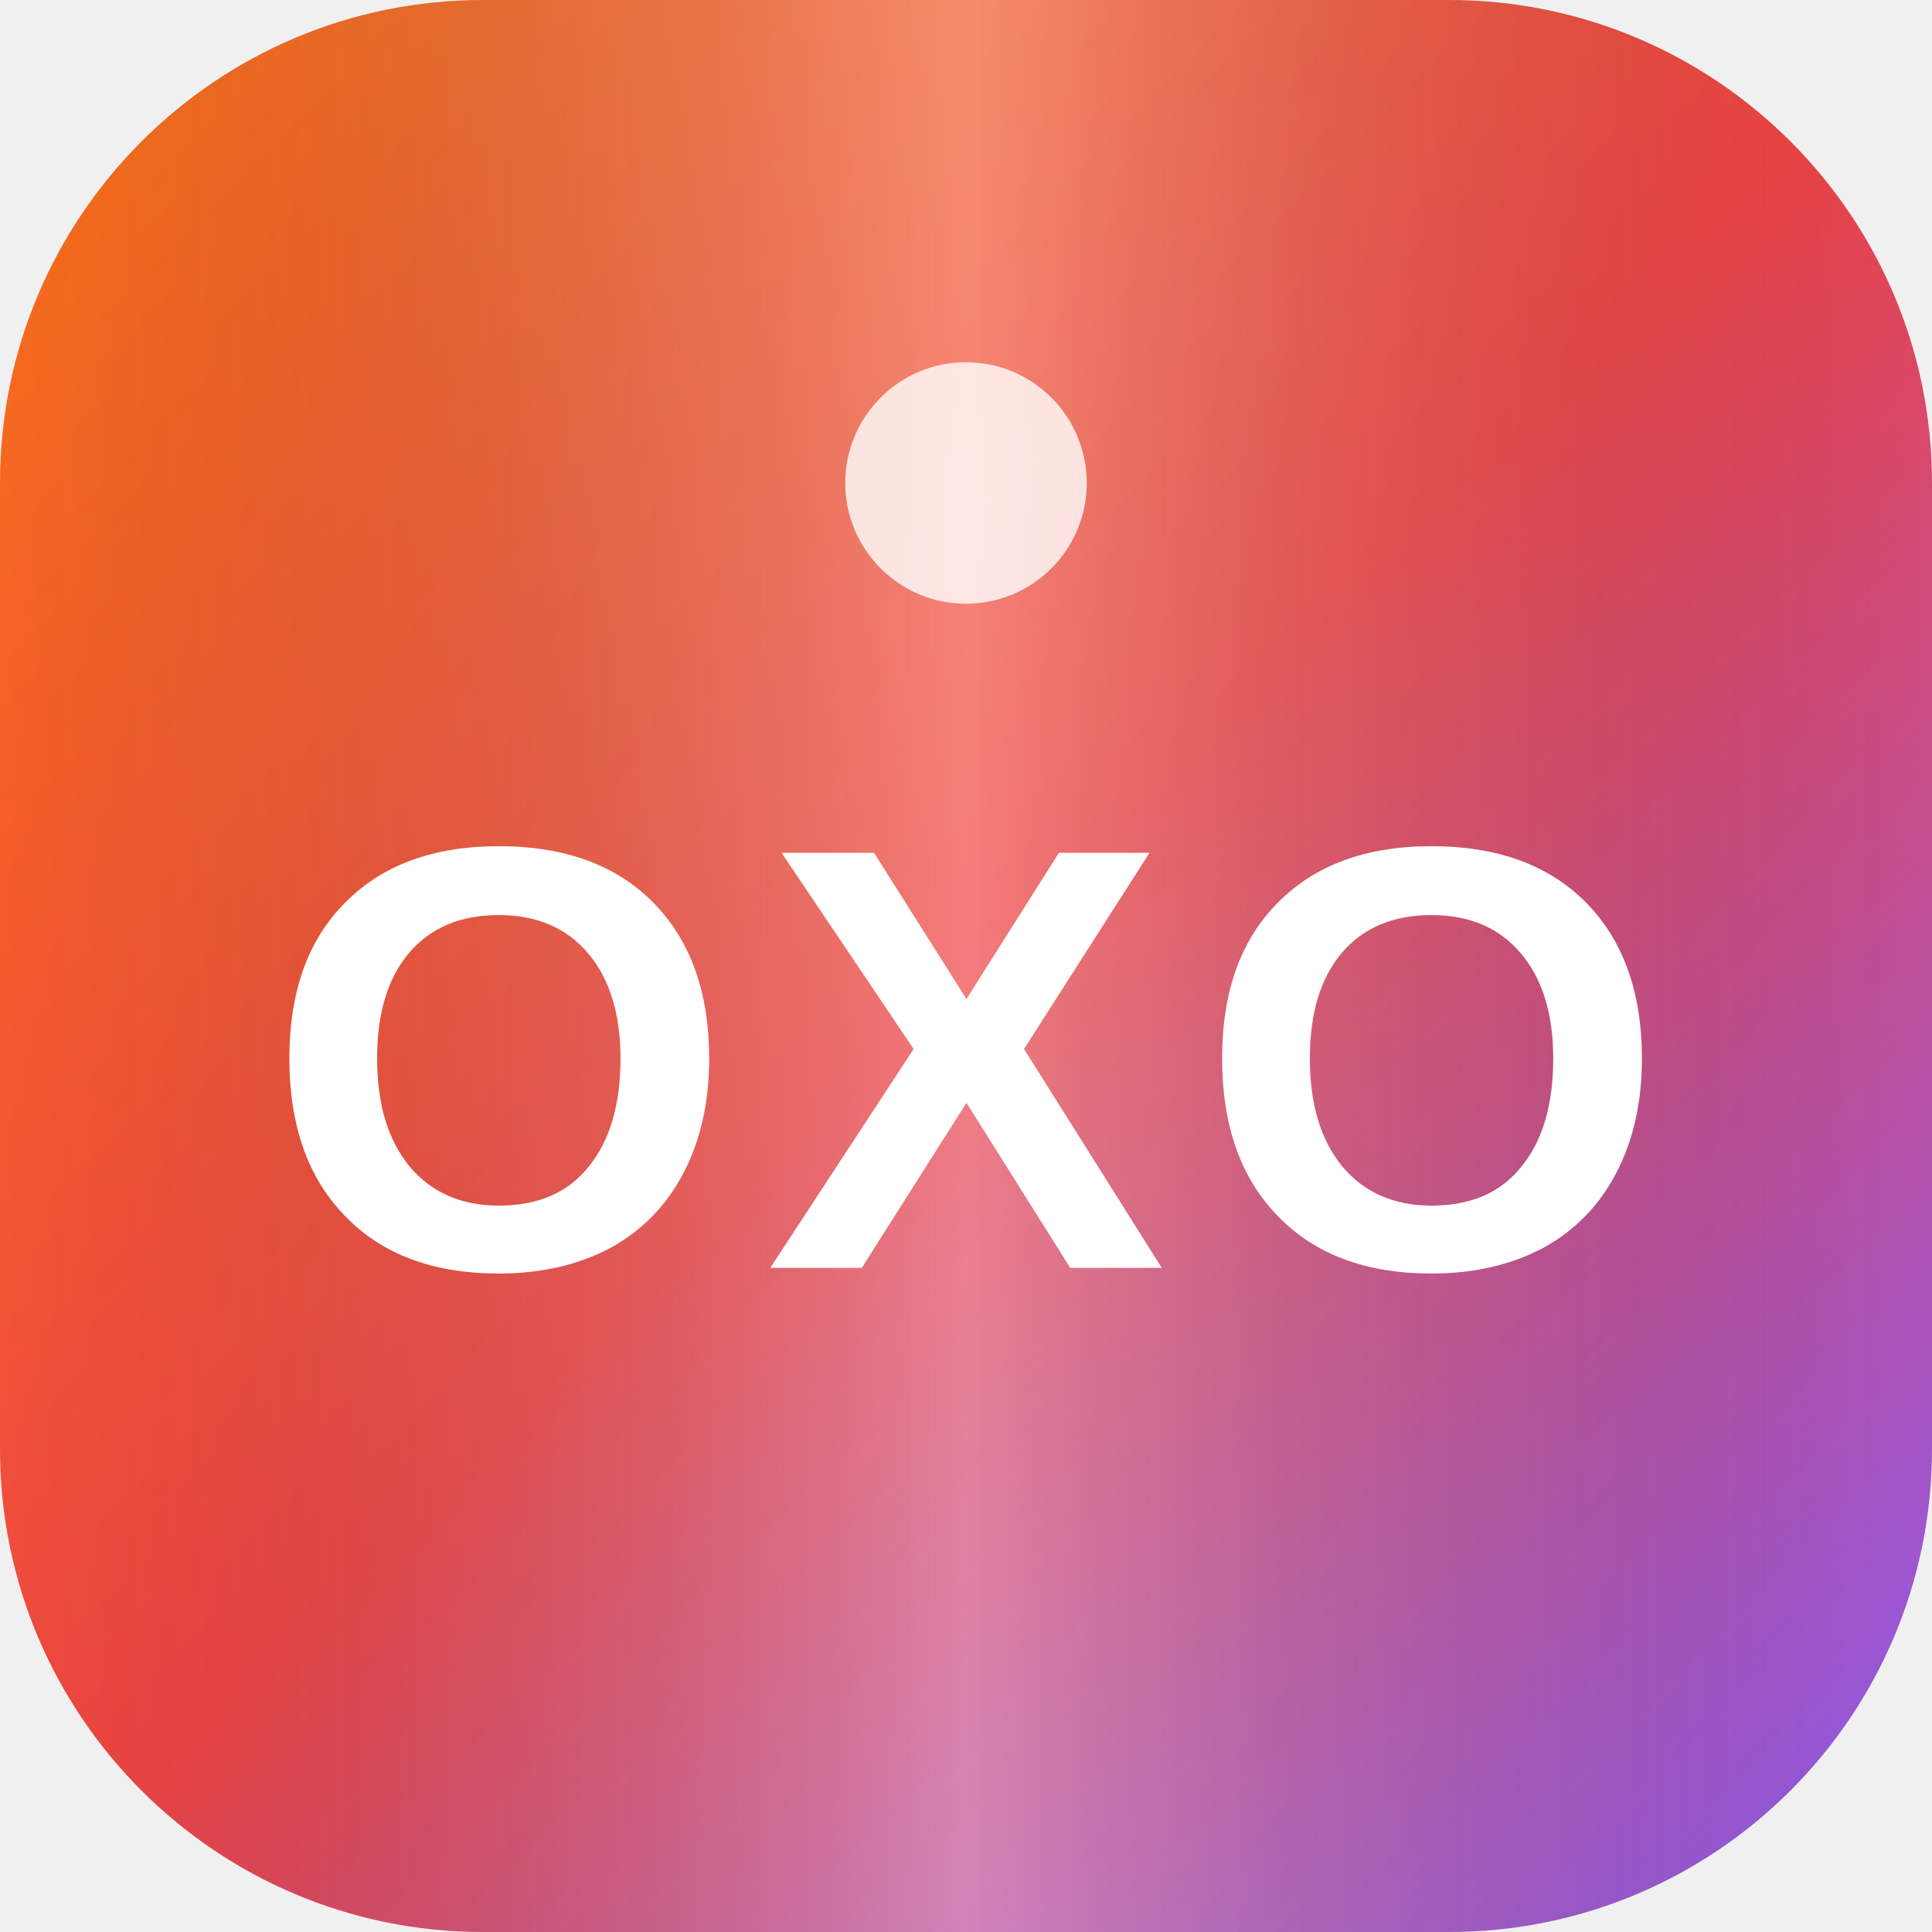
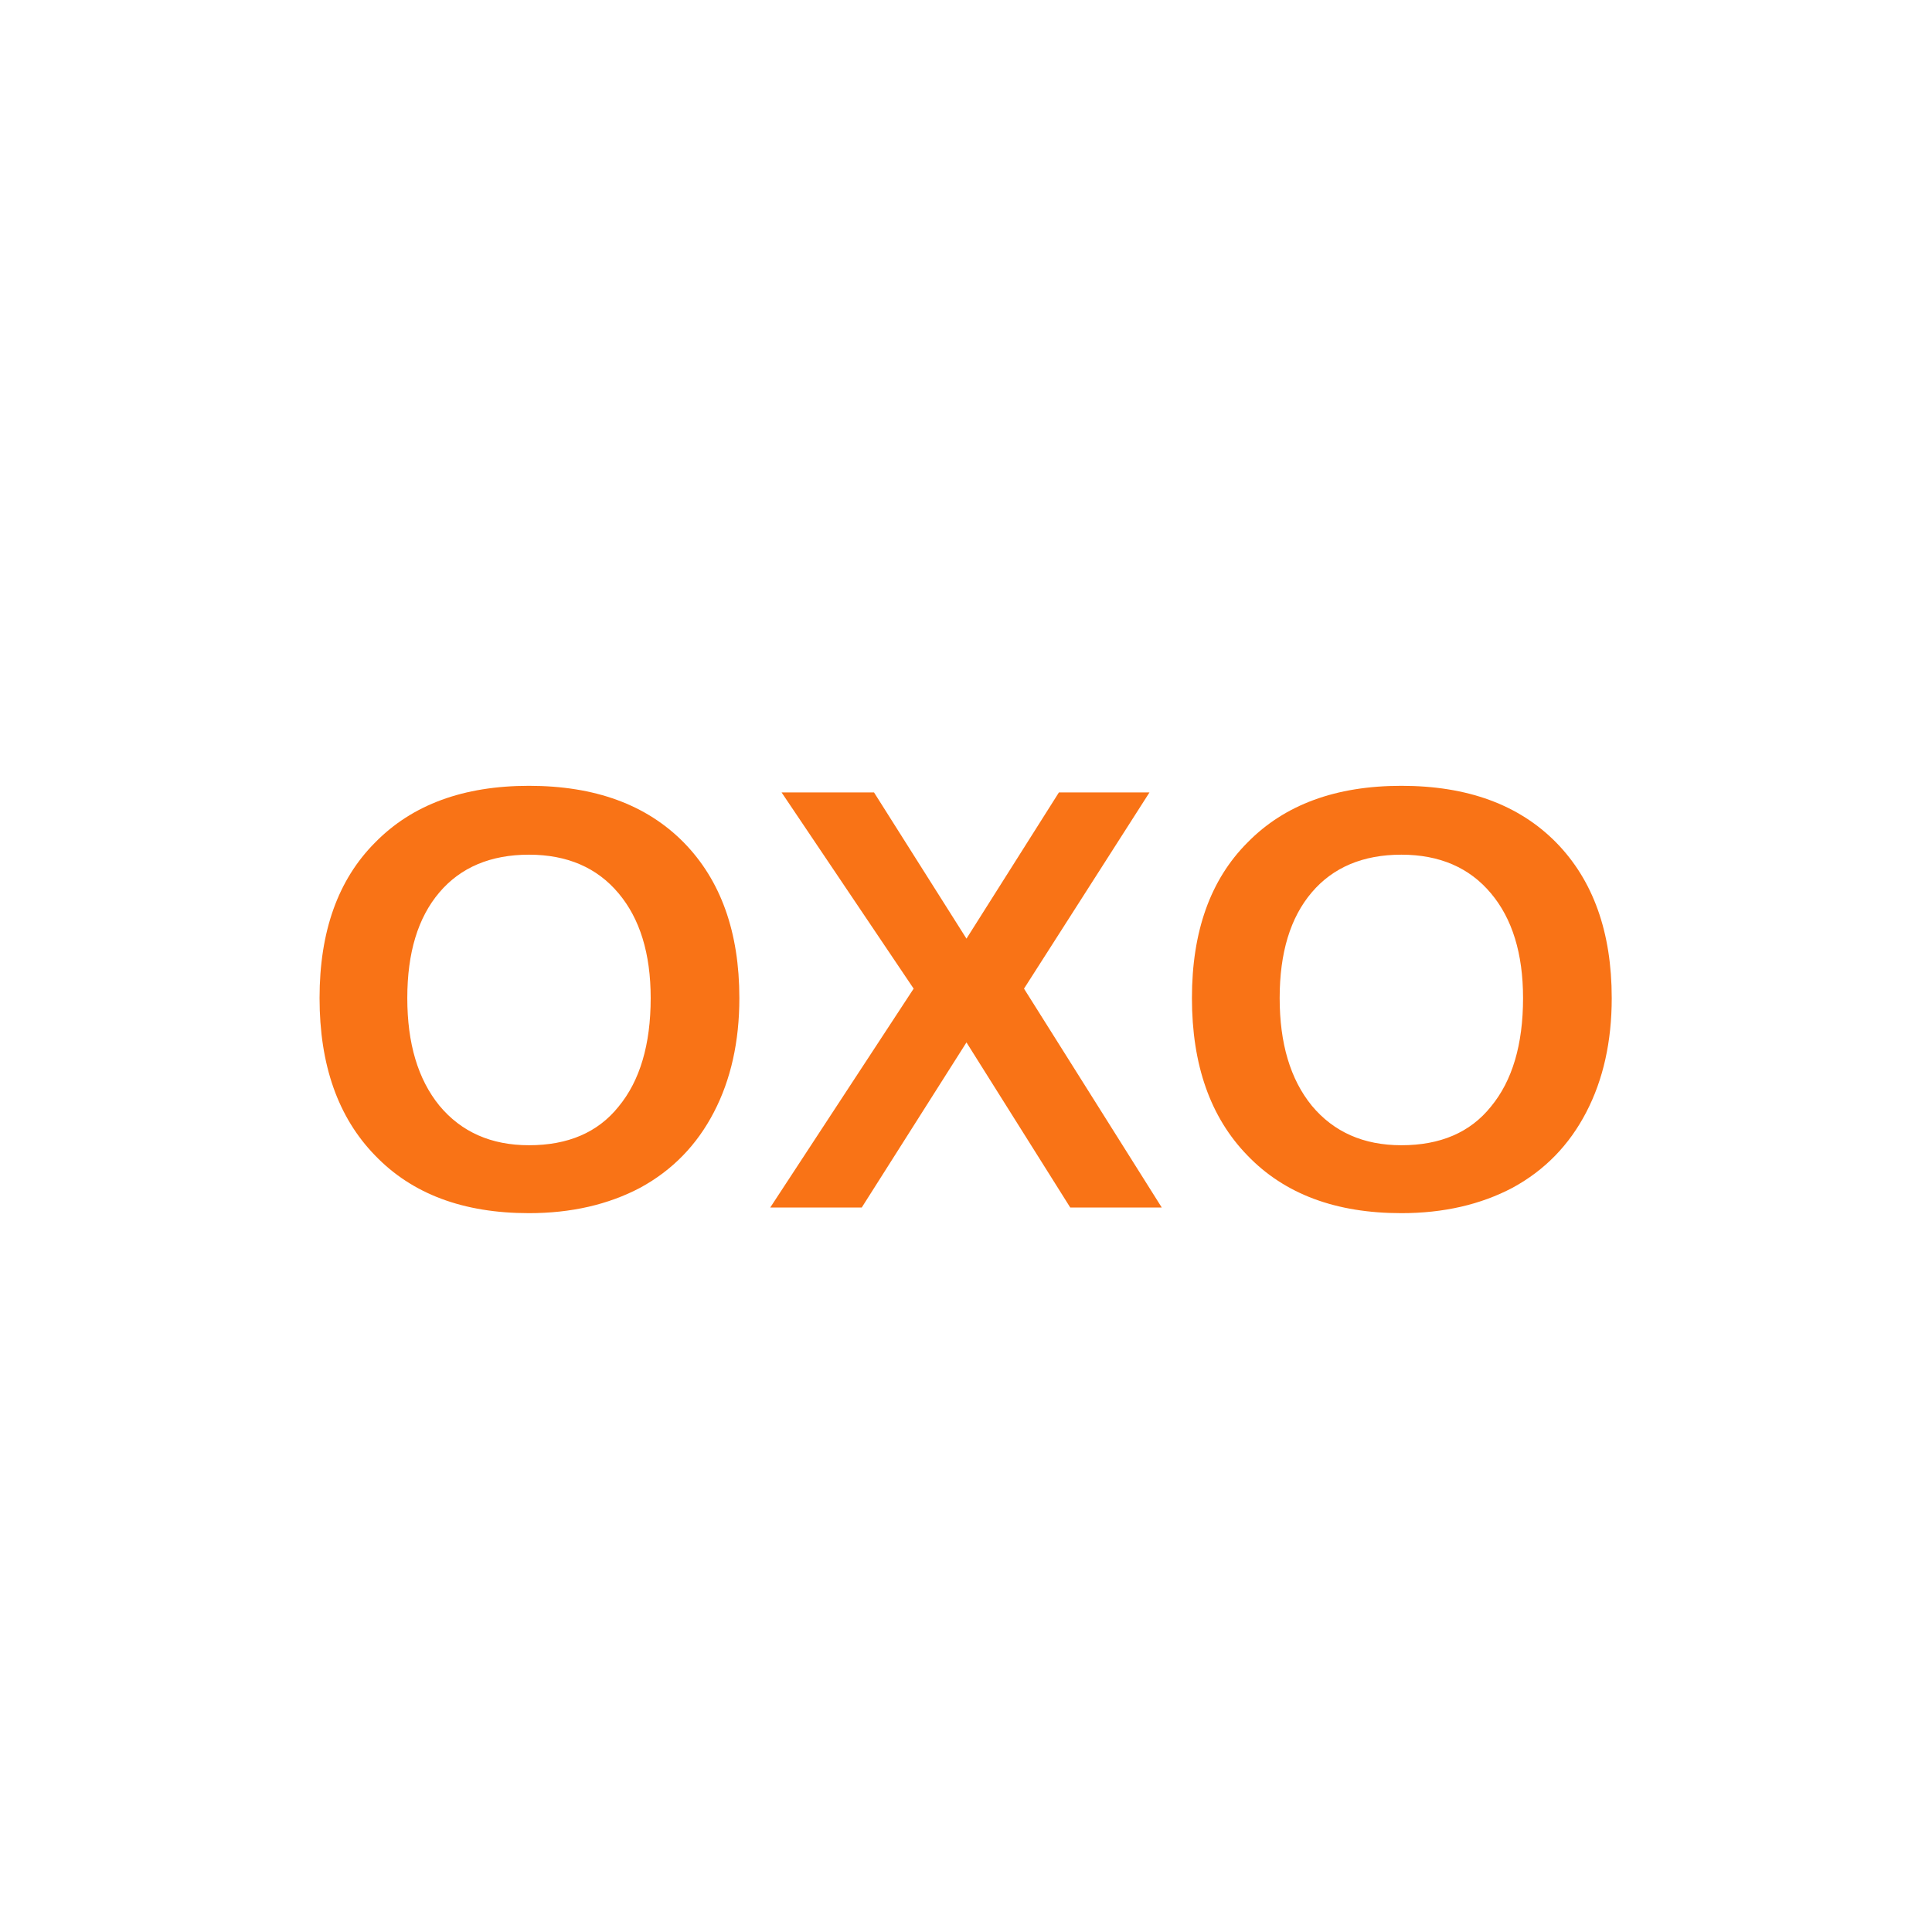
- <svg xmlns="http://www.w3.org/2000/svg" width="32" height="32" viewBox="0 0 32 32" fill="none">
-   <rect width="32" height="32" rx="8" fill="url(#gradient)" />
-   <rect width="32" height="32" rx="8" fill="url(#shine)" opacity="0.3" />
-   <text x="16" y="21" text-anchor="middle" fill="white" font-family="Arial, sans-serif" font-size="10" font-weight="900" letter-spacing="0.5px">OXO</text>
-   <circle cx="16" cy="8" r="2" fill="white" opacity="0.8" />
-   <defs>
-     <linearGradient id="gradient" x1="0%" y1="0%" x2="100%" y2="100%">
-       <stop offset="0%" style="stop-color:#f97316;stop-opacity:1" />
-       <stop offset="50%" style="stop-color:#ef4444;stop-opacity:1" />
-       <stop offset="100%" style="stop-color:#8b5cf6;stop-opacity:1" />
-     </linearGradient>
-     <linearGradient id="shine" x1="0%" y1="0%" x2="100%" y2="0%">
-       <stop offset="0%" style="stop-color:transparent;stop-opacity:0" />
-       <stop offset="50%" style="stop-color:white;stop-opacity:1" />
-       <stop offset="100%" style="stop-color:transparent;stop-opacity:0" />
-     </linearGradient>
-   </defs>
+ <svg xmlns="http://www.w3.org/2000/svg" width="32" height="32">
+   <rect width="32" height="32" fill="white" />
+   <text x="16" y="20" text-anchor="middle" fill="#f97316" font-family="Arial, sans-serif" font-size="10" font-weight="bold">OXO</text>
</svg>
